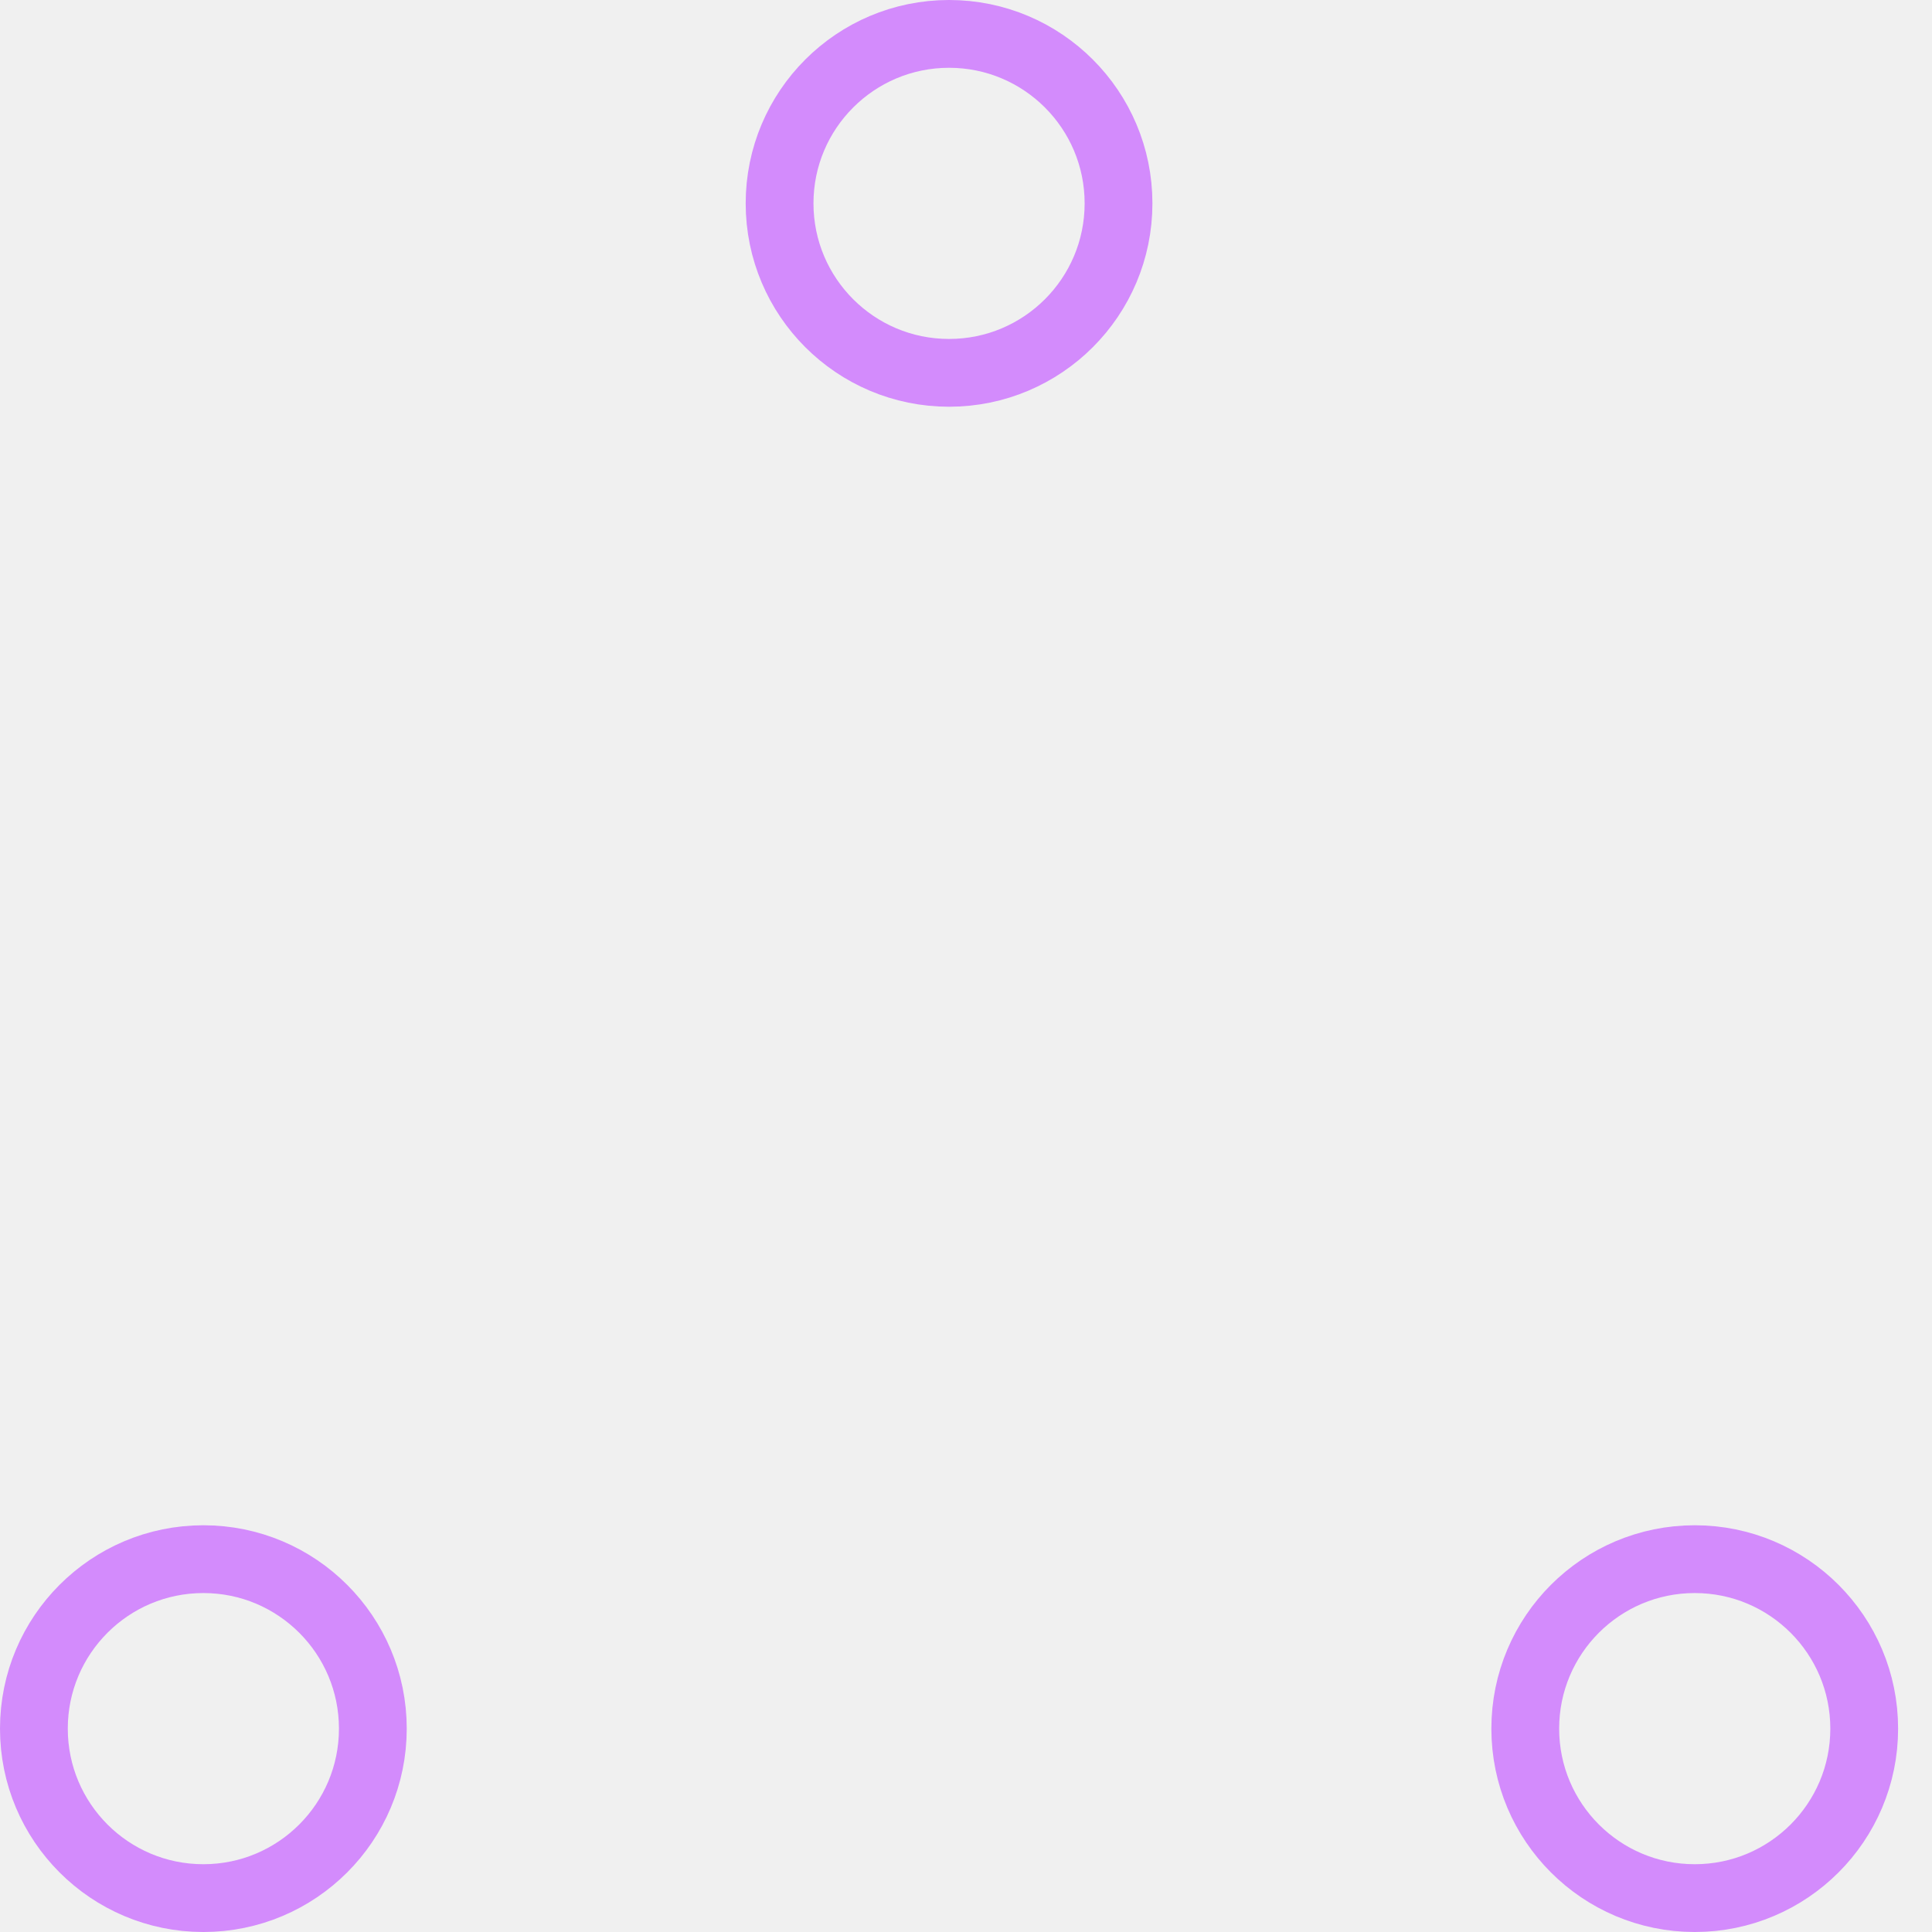
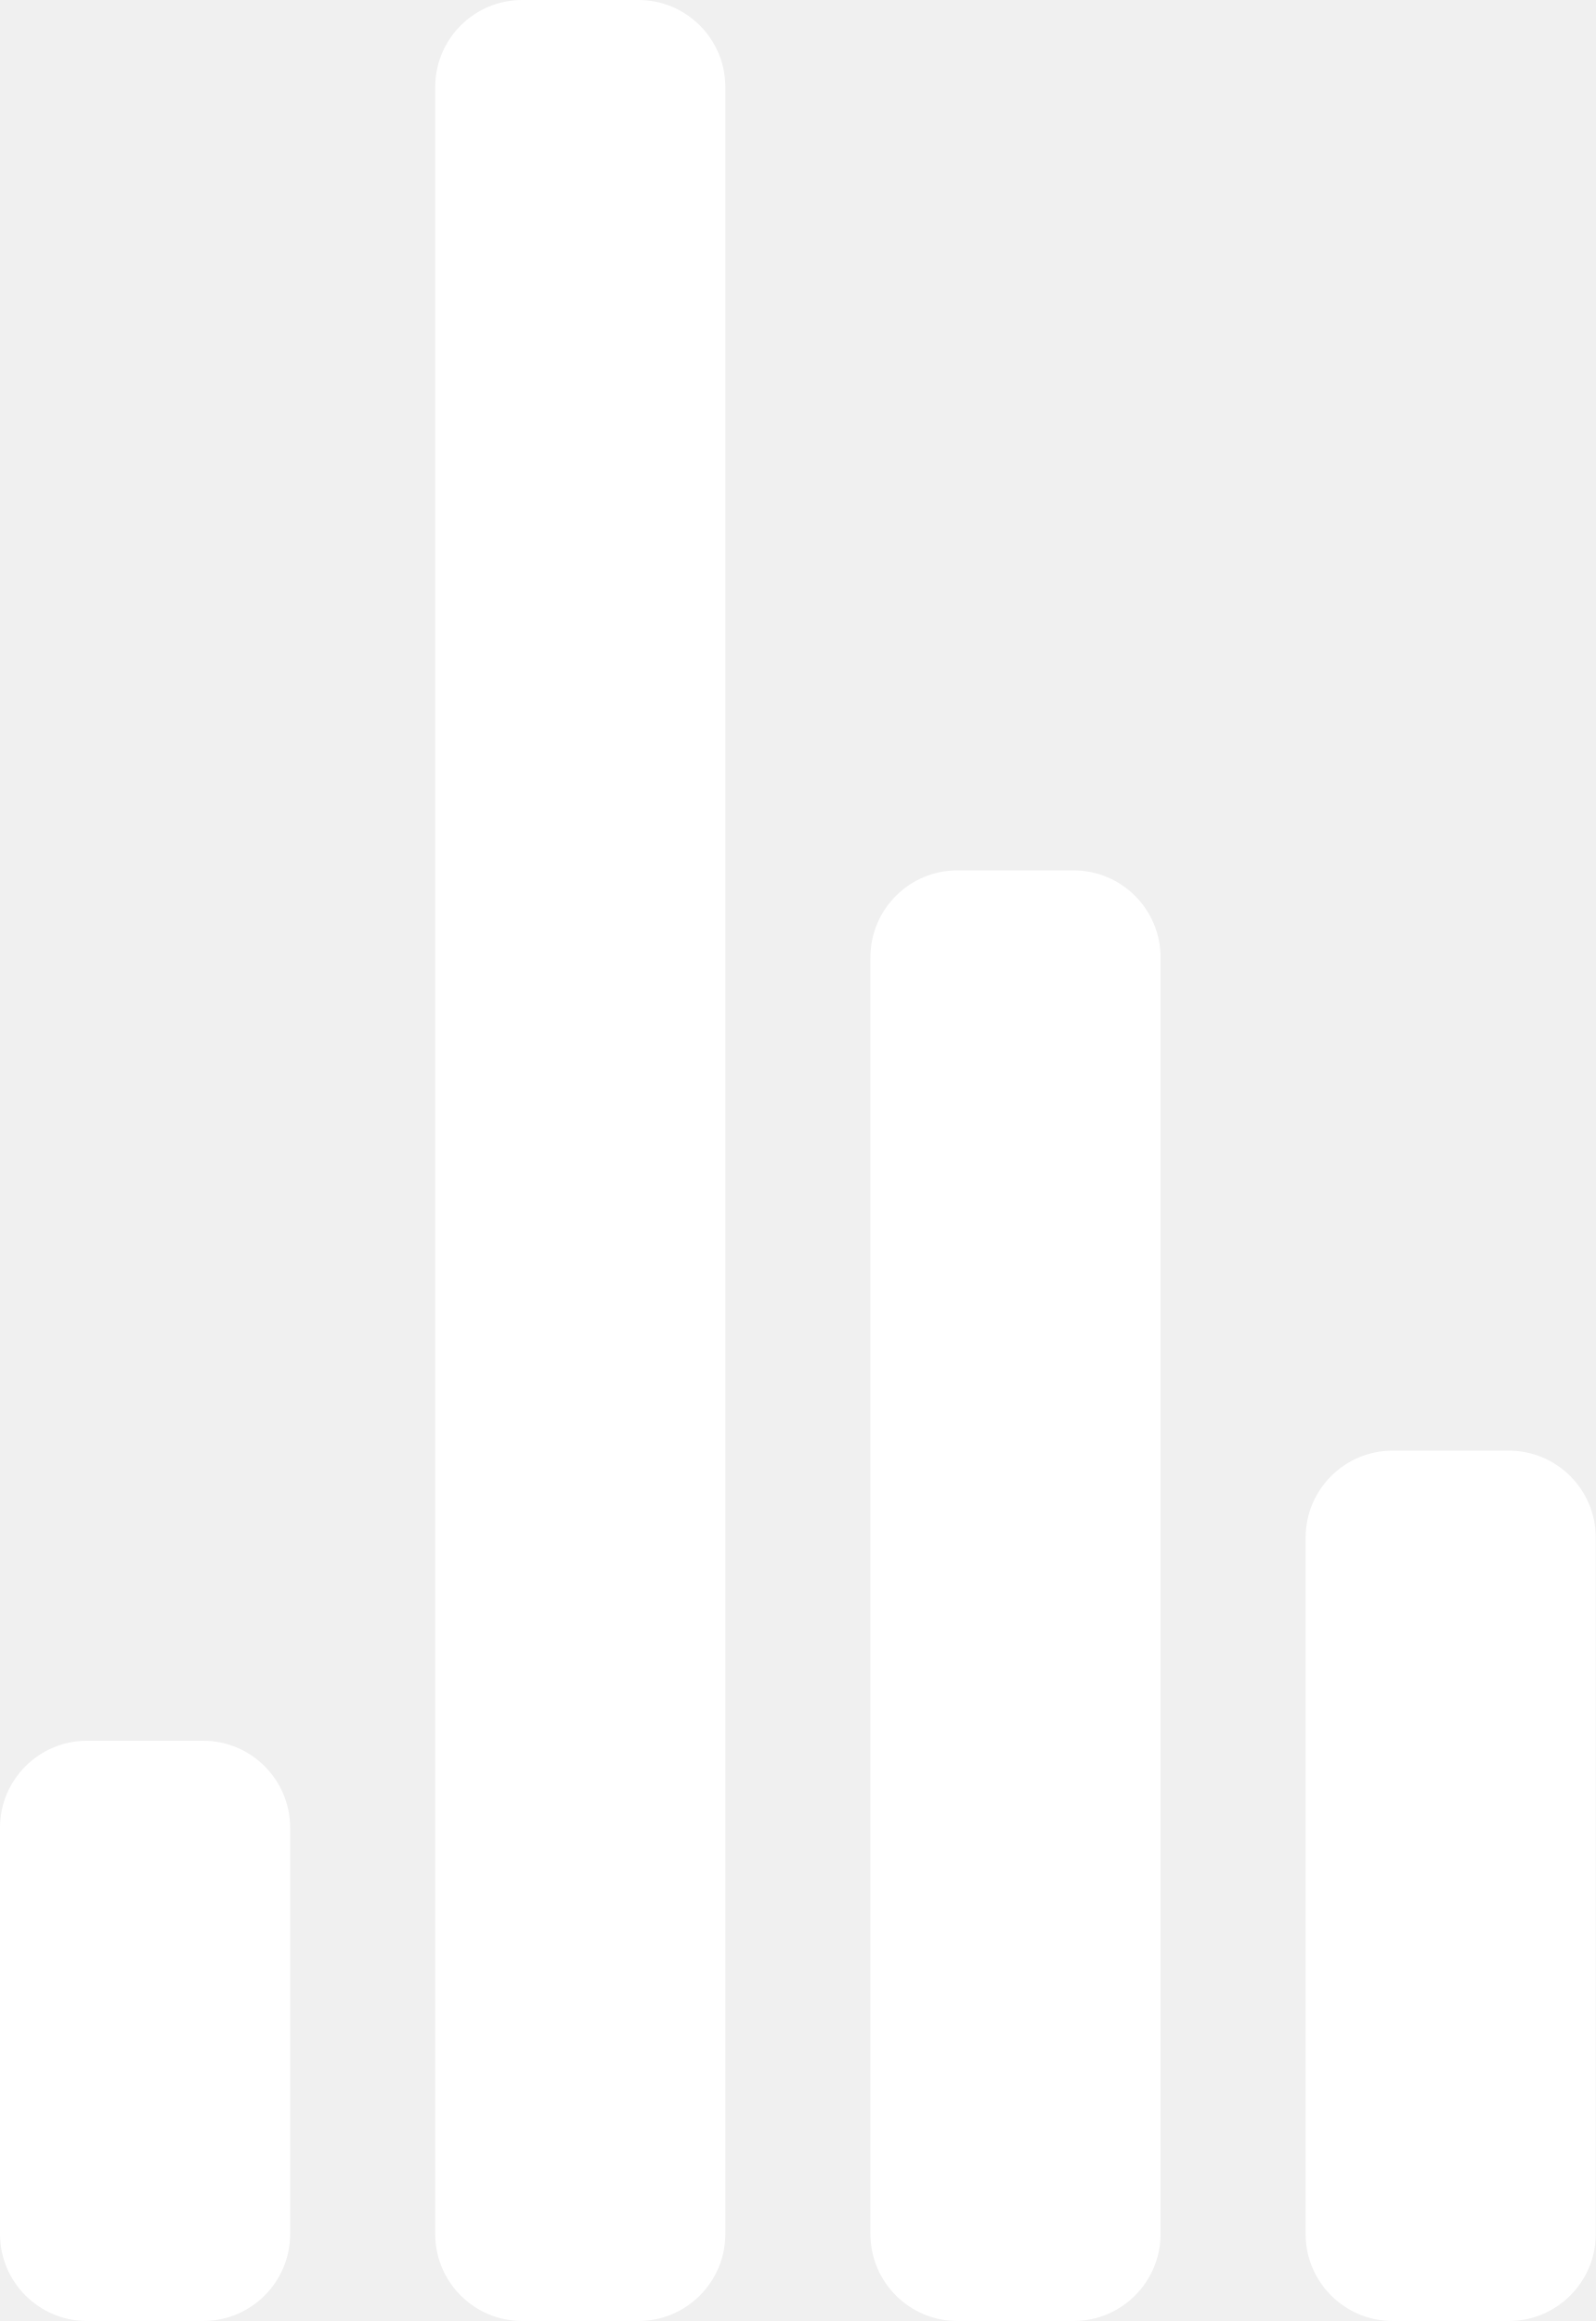
- <svg xmlns="http://www.w3.org/2000/svg" width="80" height="80" viewBox="0 0 57 57" stroke="#d38bfc">
-   <g fill="none" fill-rule="evenodd">
-     <g transform="translate(1 1)" stroke-width="2">
-       <circle cx="5" cy="50" r="5">
-         <animate attributeName="cy" begin="0s" dur="2.2s" values="50;5;50;50" calcMode="linear" repeatCount="indefinite" />
-         <animate attributeName="cx" begin="0s" dur="2.2s" values="5;27;49;5" calcMode="linear" repeatCount="indefinite" />
-       </circle>
-       <circle cx="27" cy="5" r="5">
-         <animate attributeName="cy" begin="0s" dur="2.2s" from="5" to="5" values="5;50;50;5" calcMode="linear" repeatCount="indefinite" />
-         <animate attributeName="cx" begin="0s" dur="2.2s" from="27" to="27" values="27;49;5;27" calcMode="linear" repeatCount="indefinite" />
-       </circle>
-       <circle cx="49" cy="50" r="5">
-         <animate attributeName="cy" begin="0s" dur="2.2s" values="50;50;5;50" calcMode="linear" repeatCount="indefinite" />
-         <animate attributeName="cx" from="49" to="49" begin="0s" dur="2.2s" values="49;5;27;49" calcMode="linear" repeatCount="indefinite" />
-       </circle>
-     </g>
+ <svg xmlns="http://www.w3.org/2000/svg" width="55" height="80" viewBox="0 0 55 80" fill="#FFF">
+   <g transform="matrix(1 0 0 -1 0 80)">
+     <rect width="10" height="20" rx="3">
+       <animate attributeName="height" begin="0s" dur="4.3s" values="20;45;57;80;64;32;66;45;64;23;66;13;64;56;34;34;2;23;76;79;20" calcMode="linear" repeatCount="indefinite" />
+     </rect>
+     <rect x="15" width="10" height="80" rx="3">
+       <animate attributeName="height" begin="0s" dur="2s" values="80;55;33;5;75;23;73;33;12;14;60;80" calcMode="linear" repeatCount="indefinite" />
+     </rect>
+     <rect x="30" width="10" height="50" rx="3">
+       <animate attributeName="height" begin="0s" dur="1.4s" values="50;34;78;23;56;23;34;76;80;54;21;50" calcMode="linear" repeatCount="indefinite" />
+     </rect>
+     <rect x="45" width="10" height="30" rx="3">
+       <animate attributeName="height" begin="0s" dur="2s" values="30;45;13;80;56;72;45;76;34;23;67;30" calcMode="linear" repeatCount="indefinite" />
+     </rect>
  </g>
</svg>
